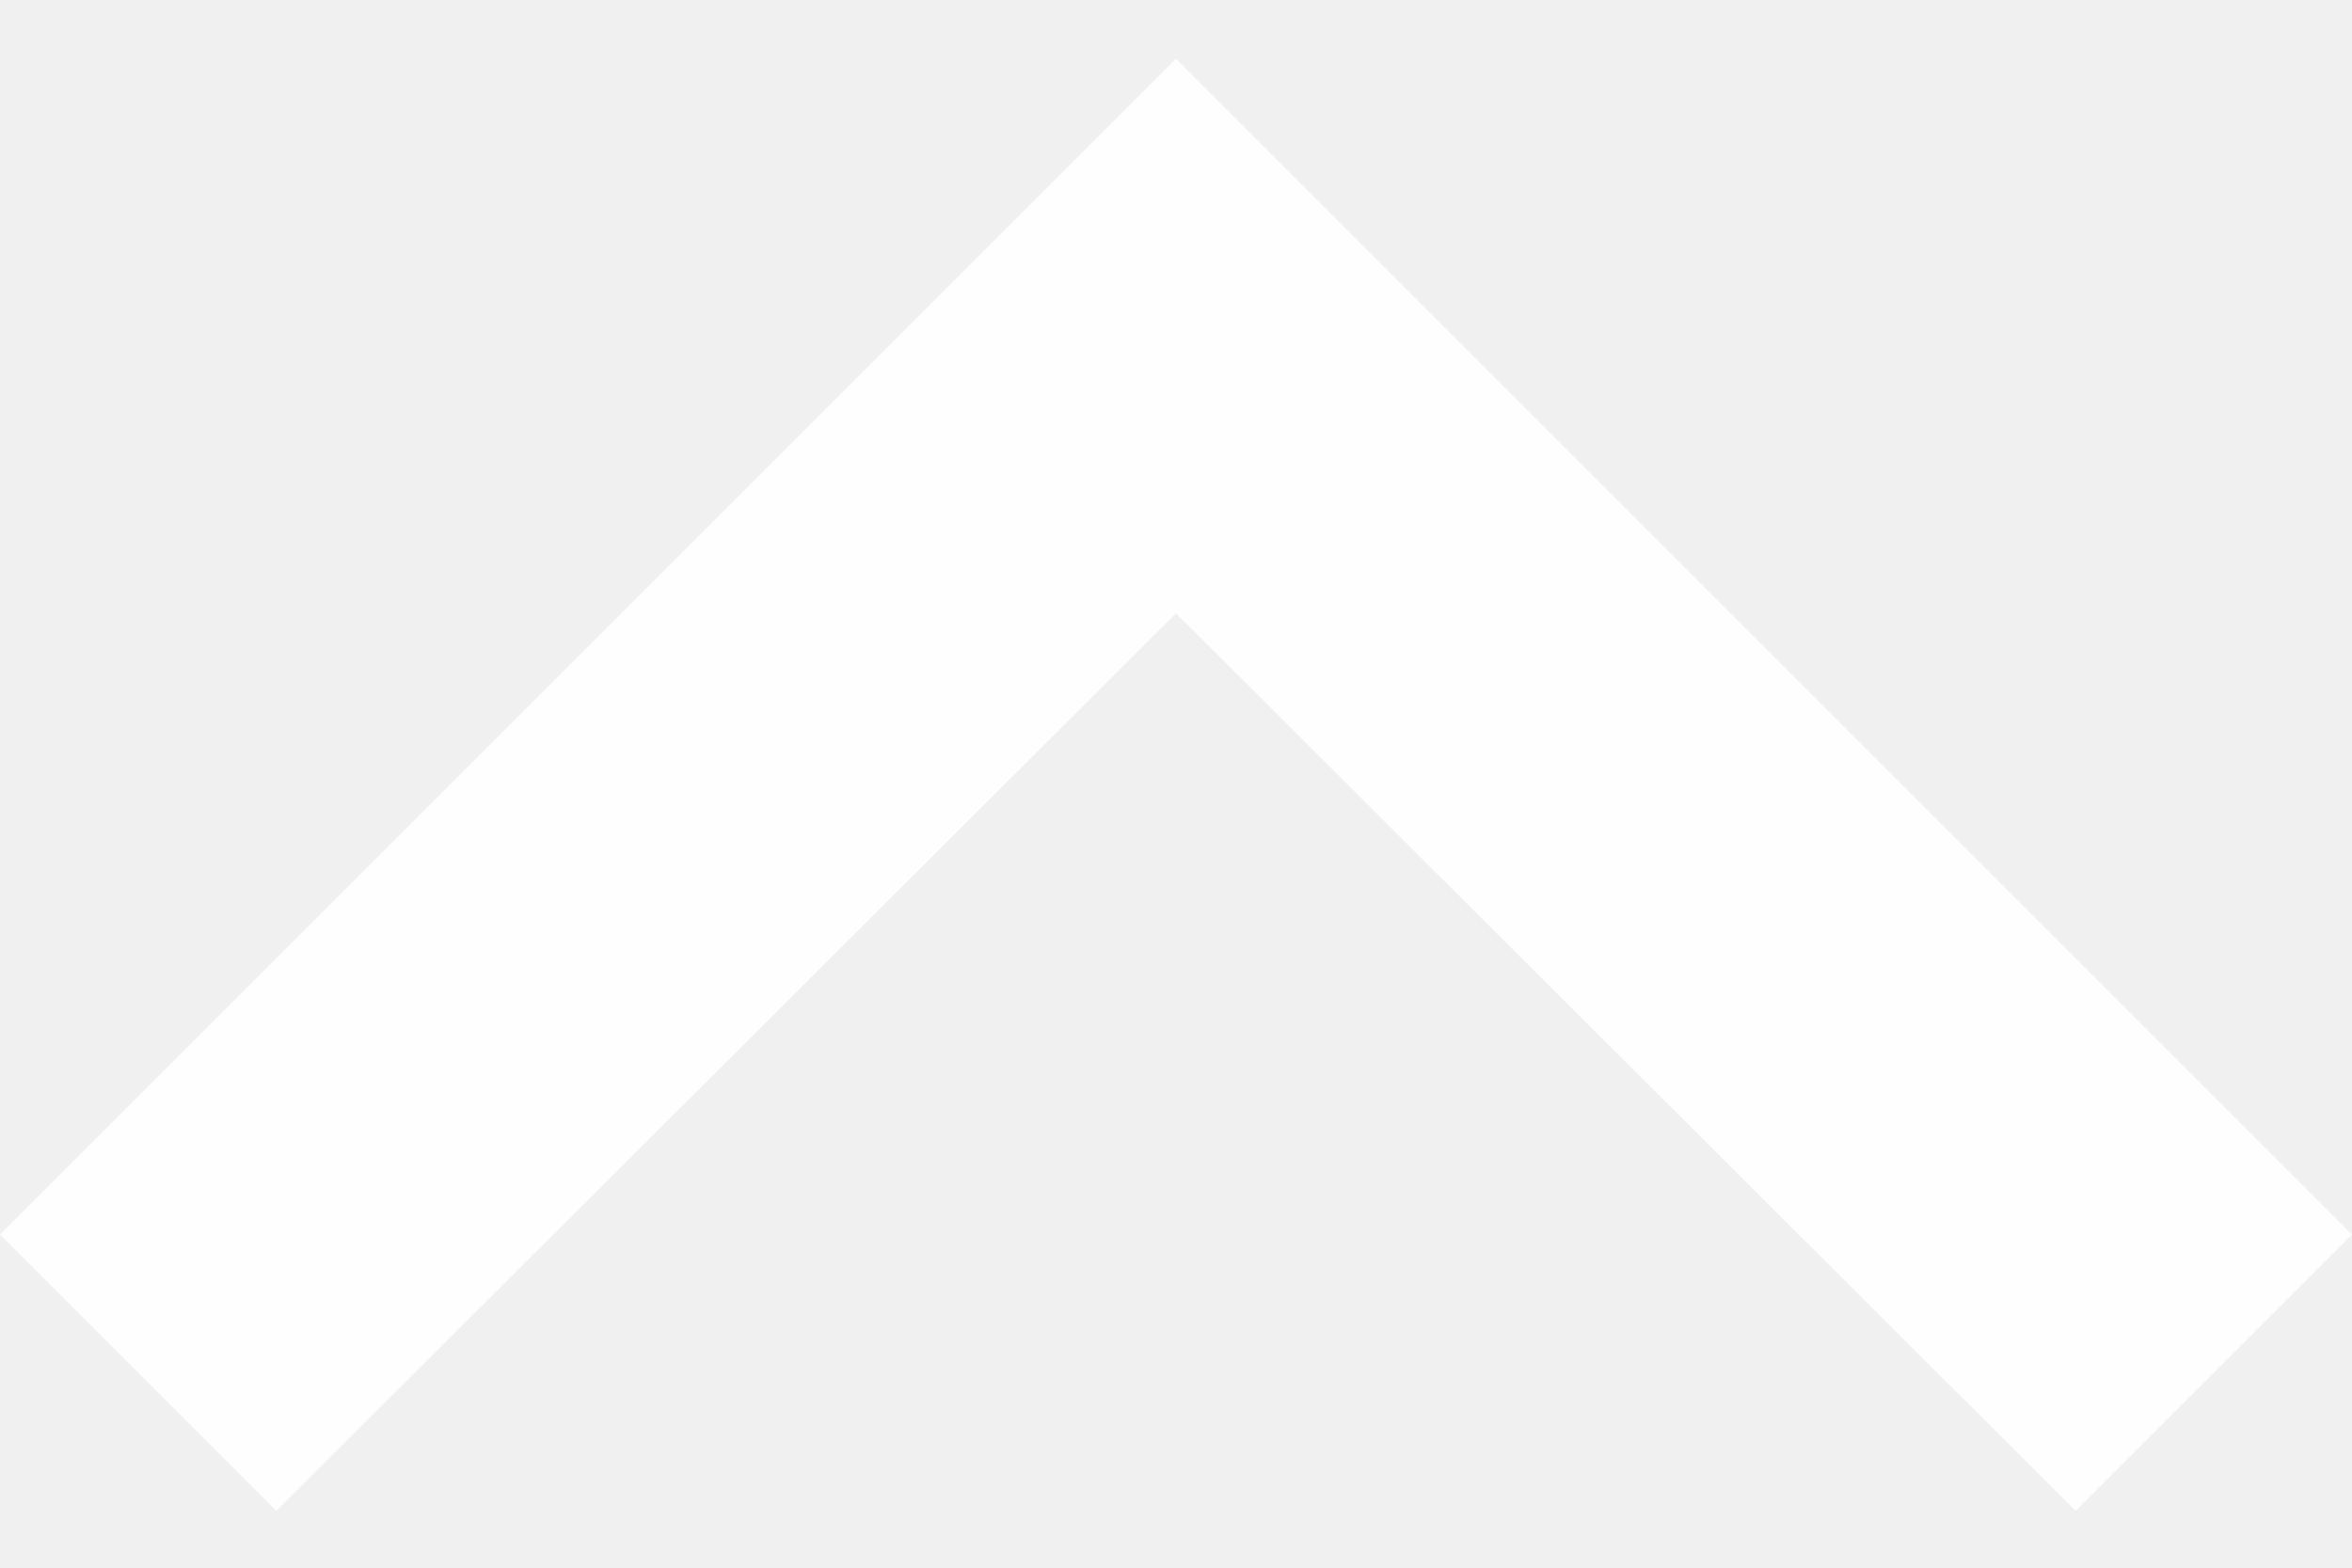
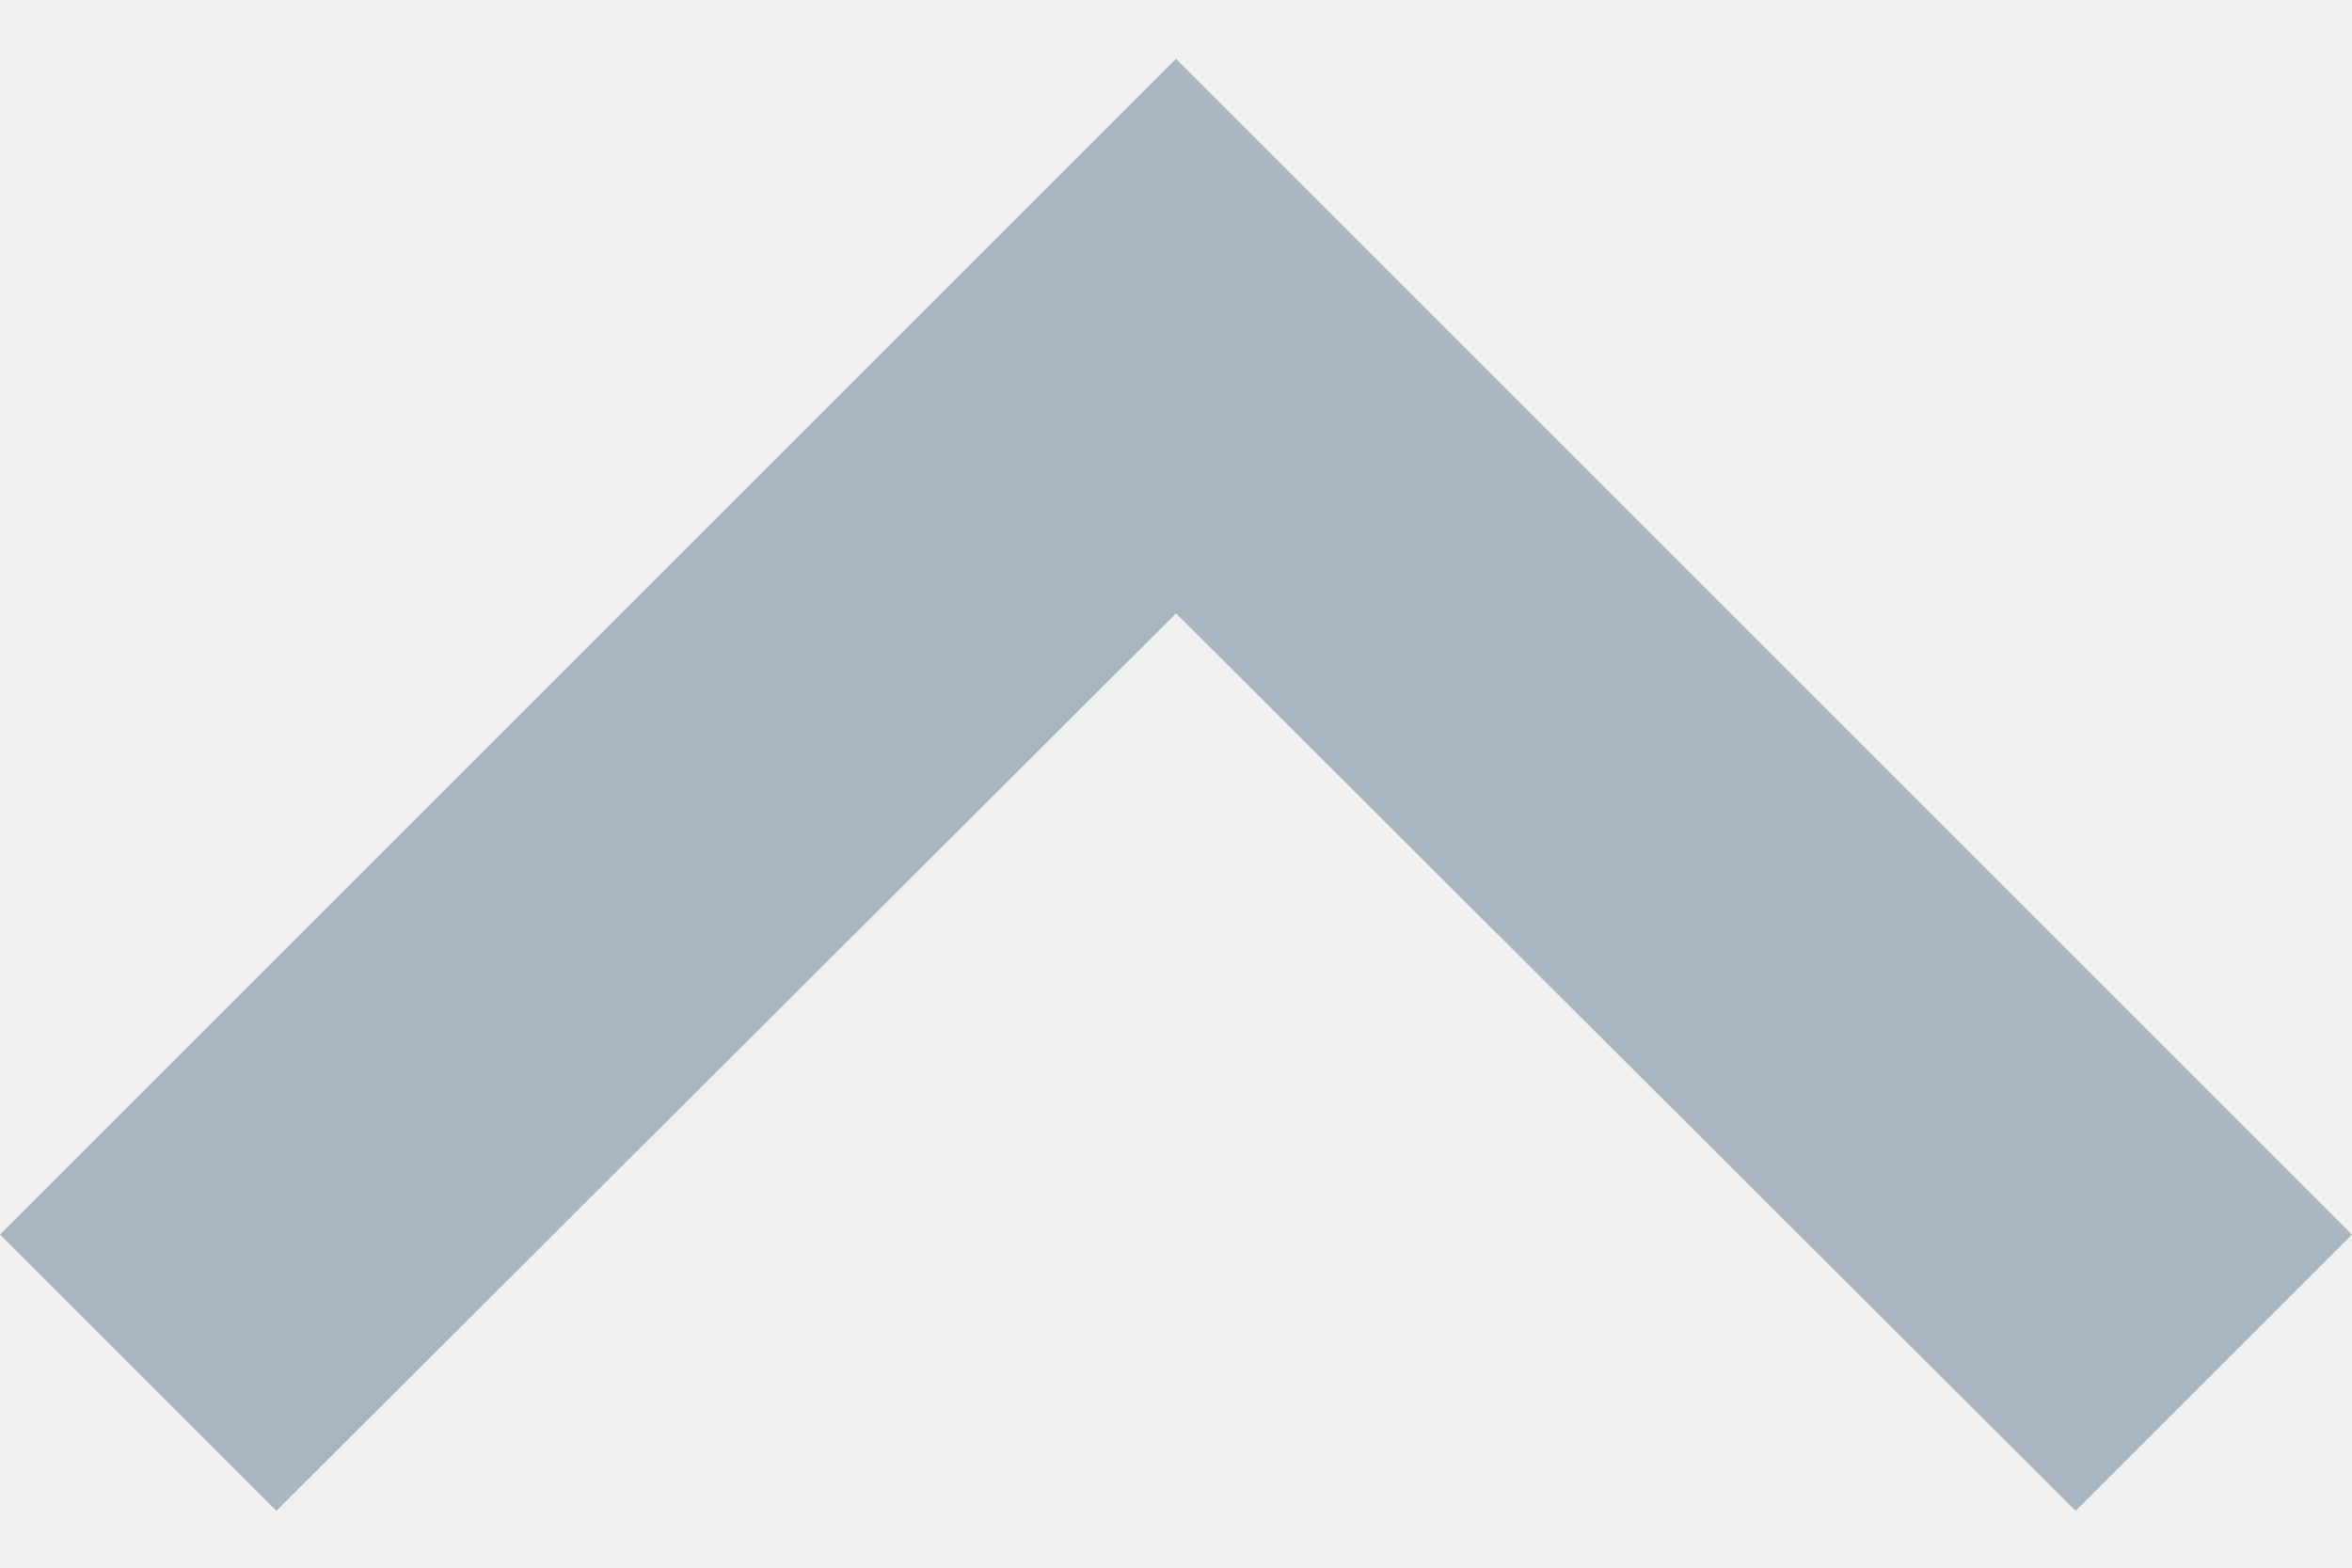
<svg xmlns="http://www.w3.org/2000/svg" width="100%" height="100%" viewBox="0 0 12 8" fill="none">
-   <path d="M10.59 7.71L6 3.13L1.41 7.71L-1.23266e-07 6.3L6 0.3L12 6.3L10.59 7.71Z" fill="white" fill-opacity="0.9" />
+   <path d="M10.59 7.71L6 3.13L1.41 7.71L-1.23266e-07 6.3L6 0.3L12 6.3L10.59 7.71Z" fill="#9FAFB9" fill-opacity="0.9" />
</svg>
